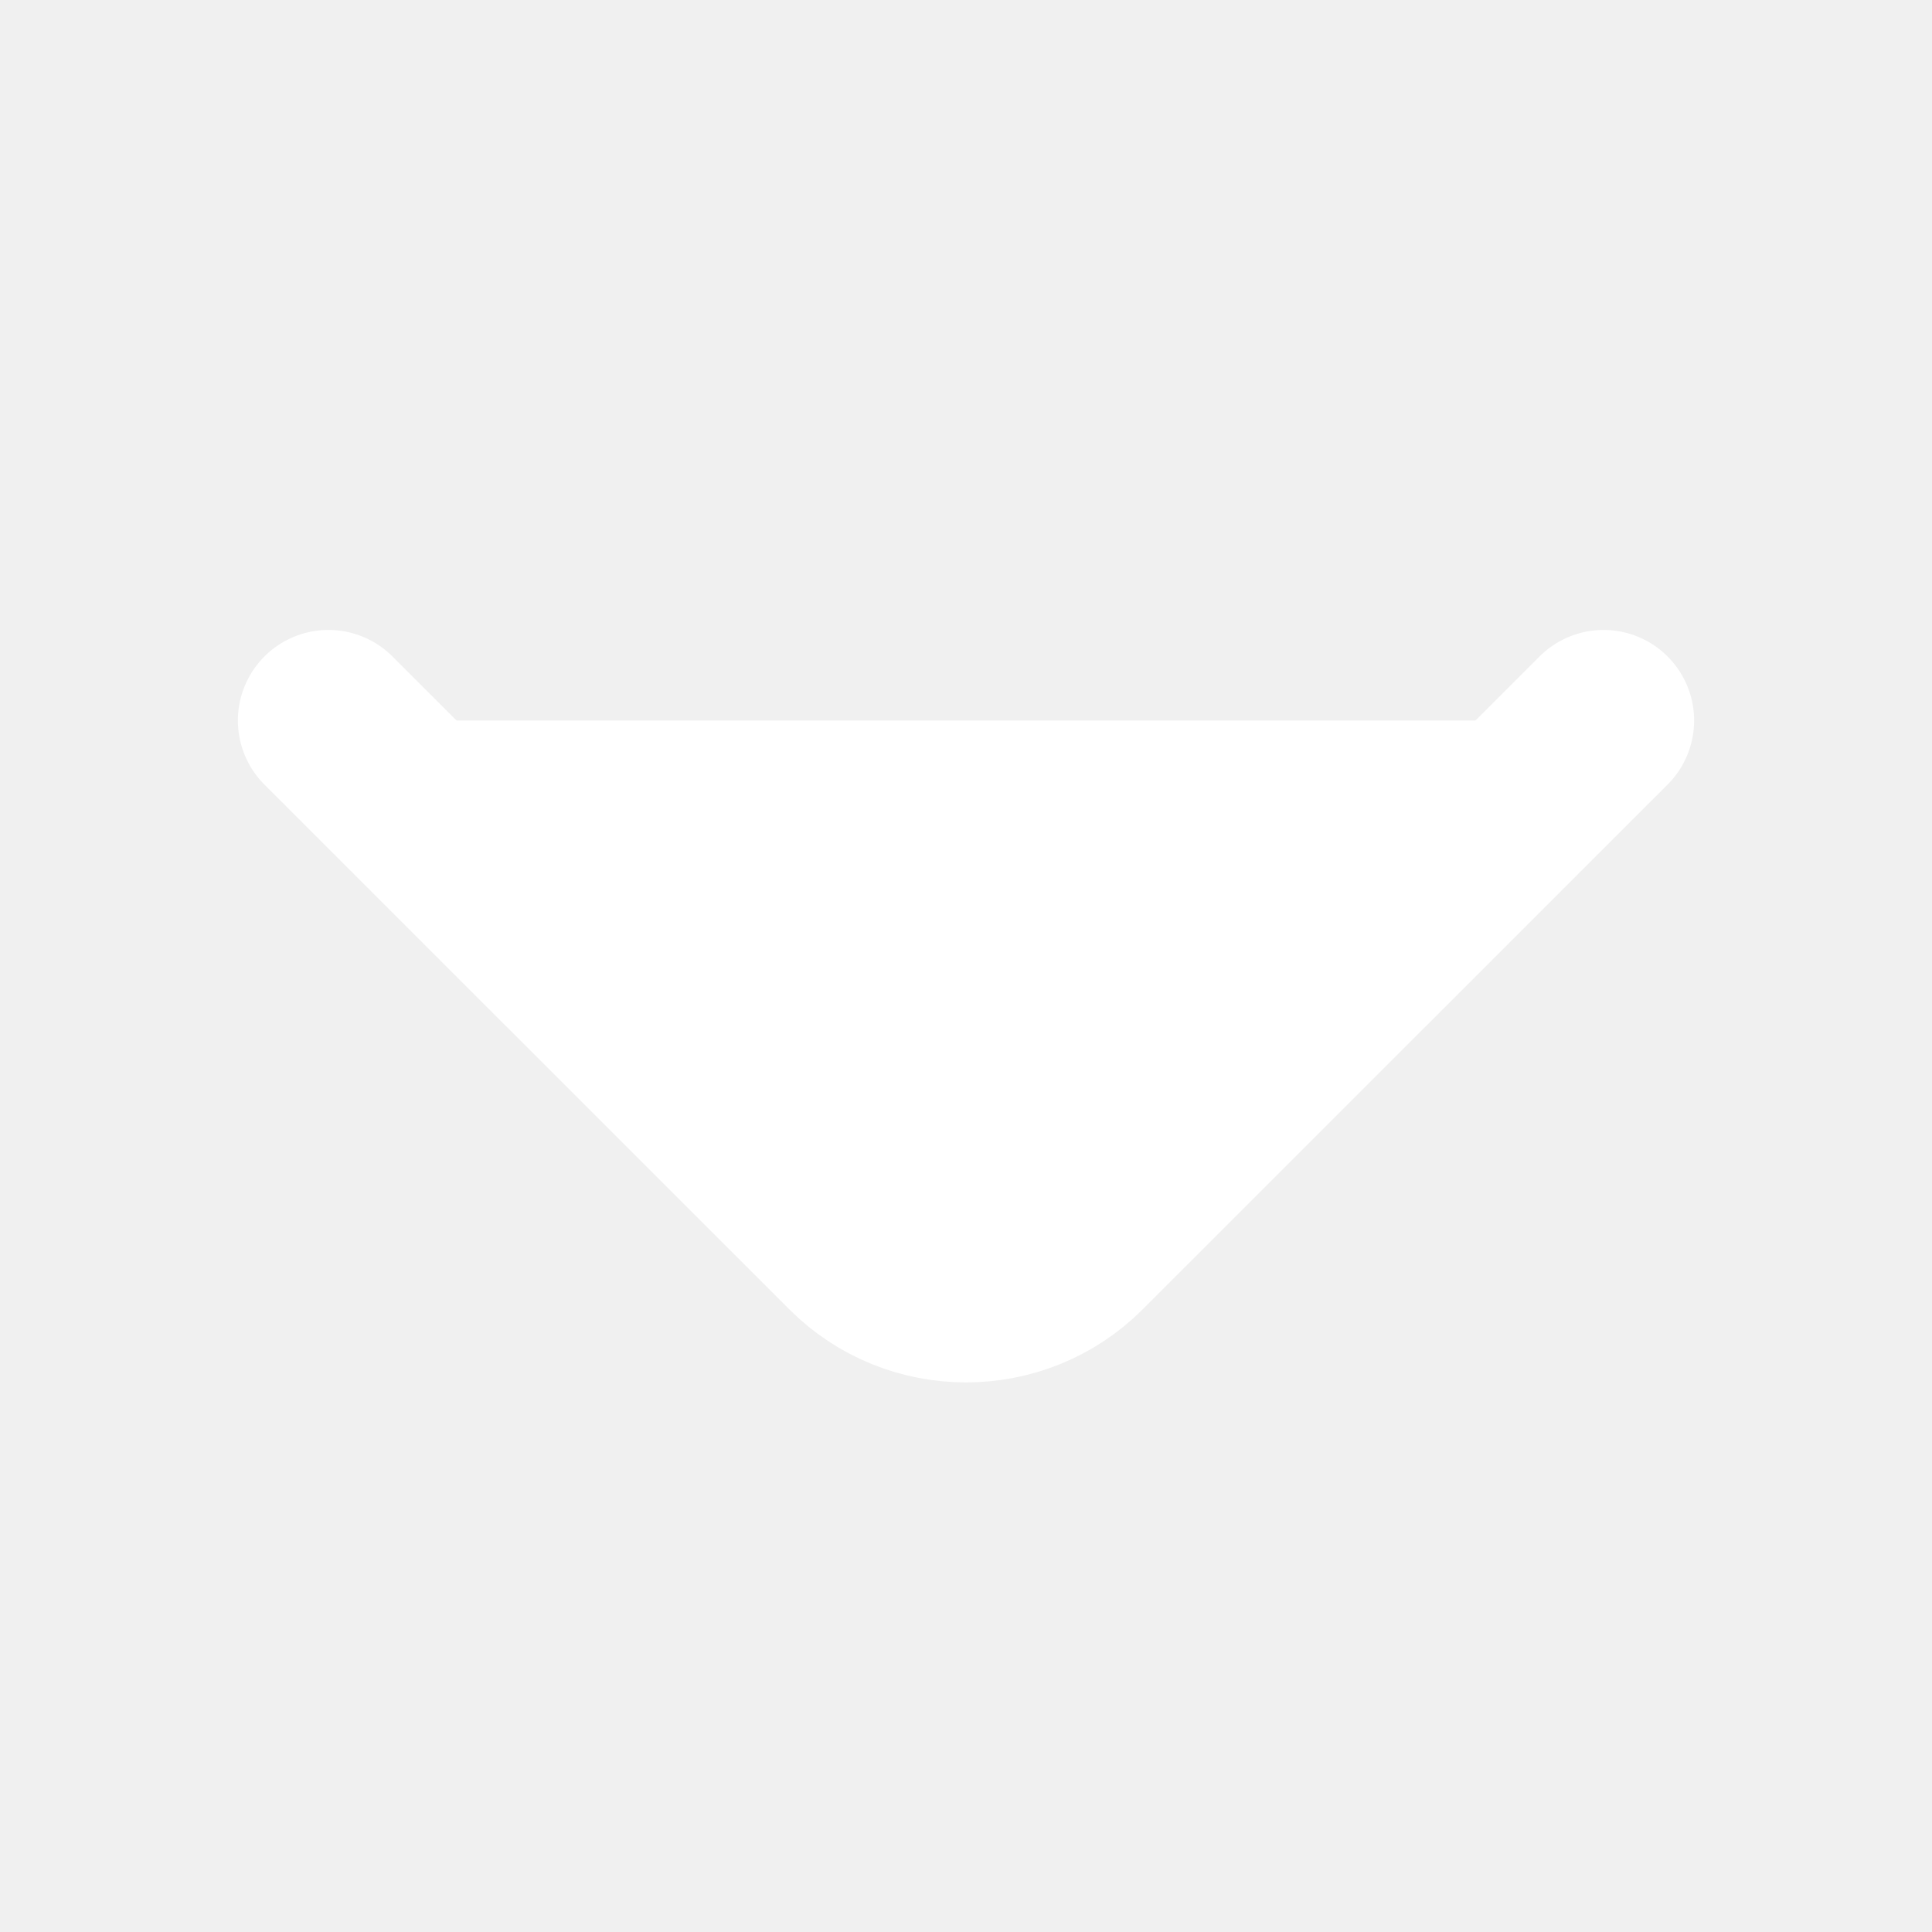
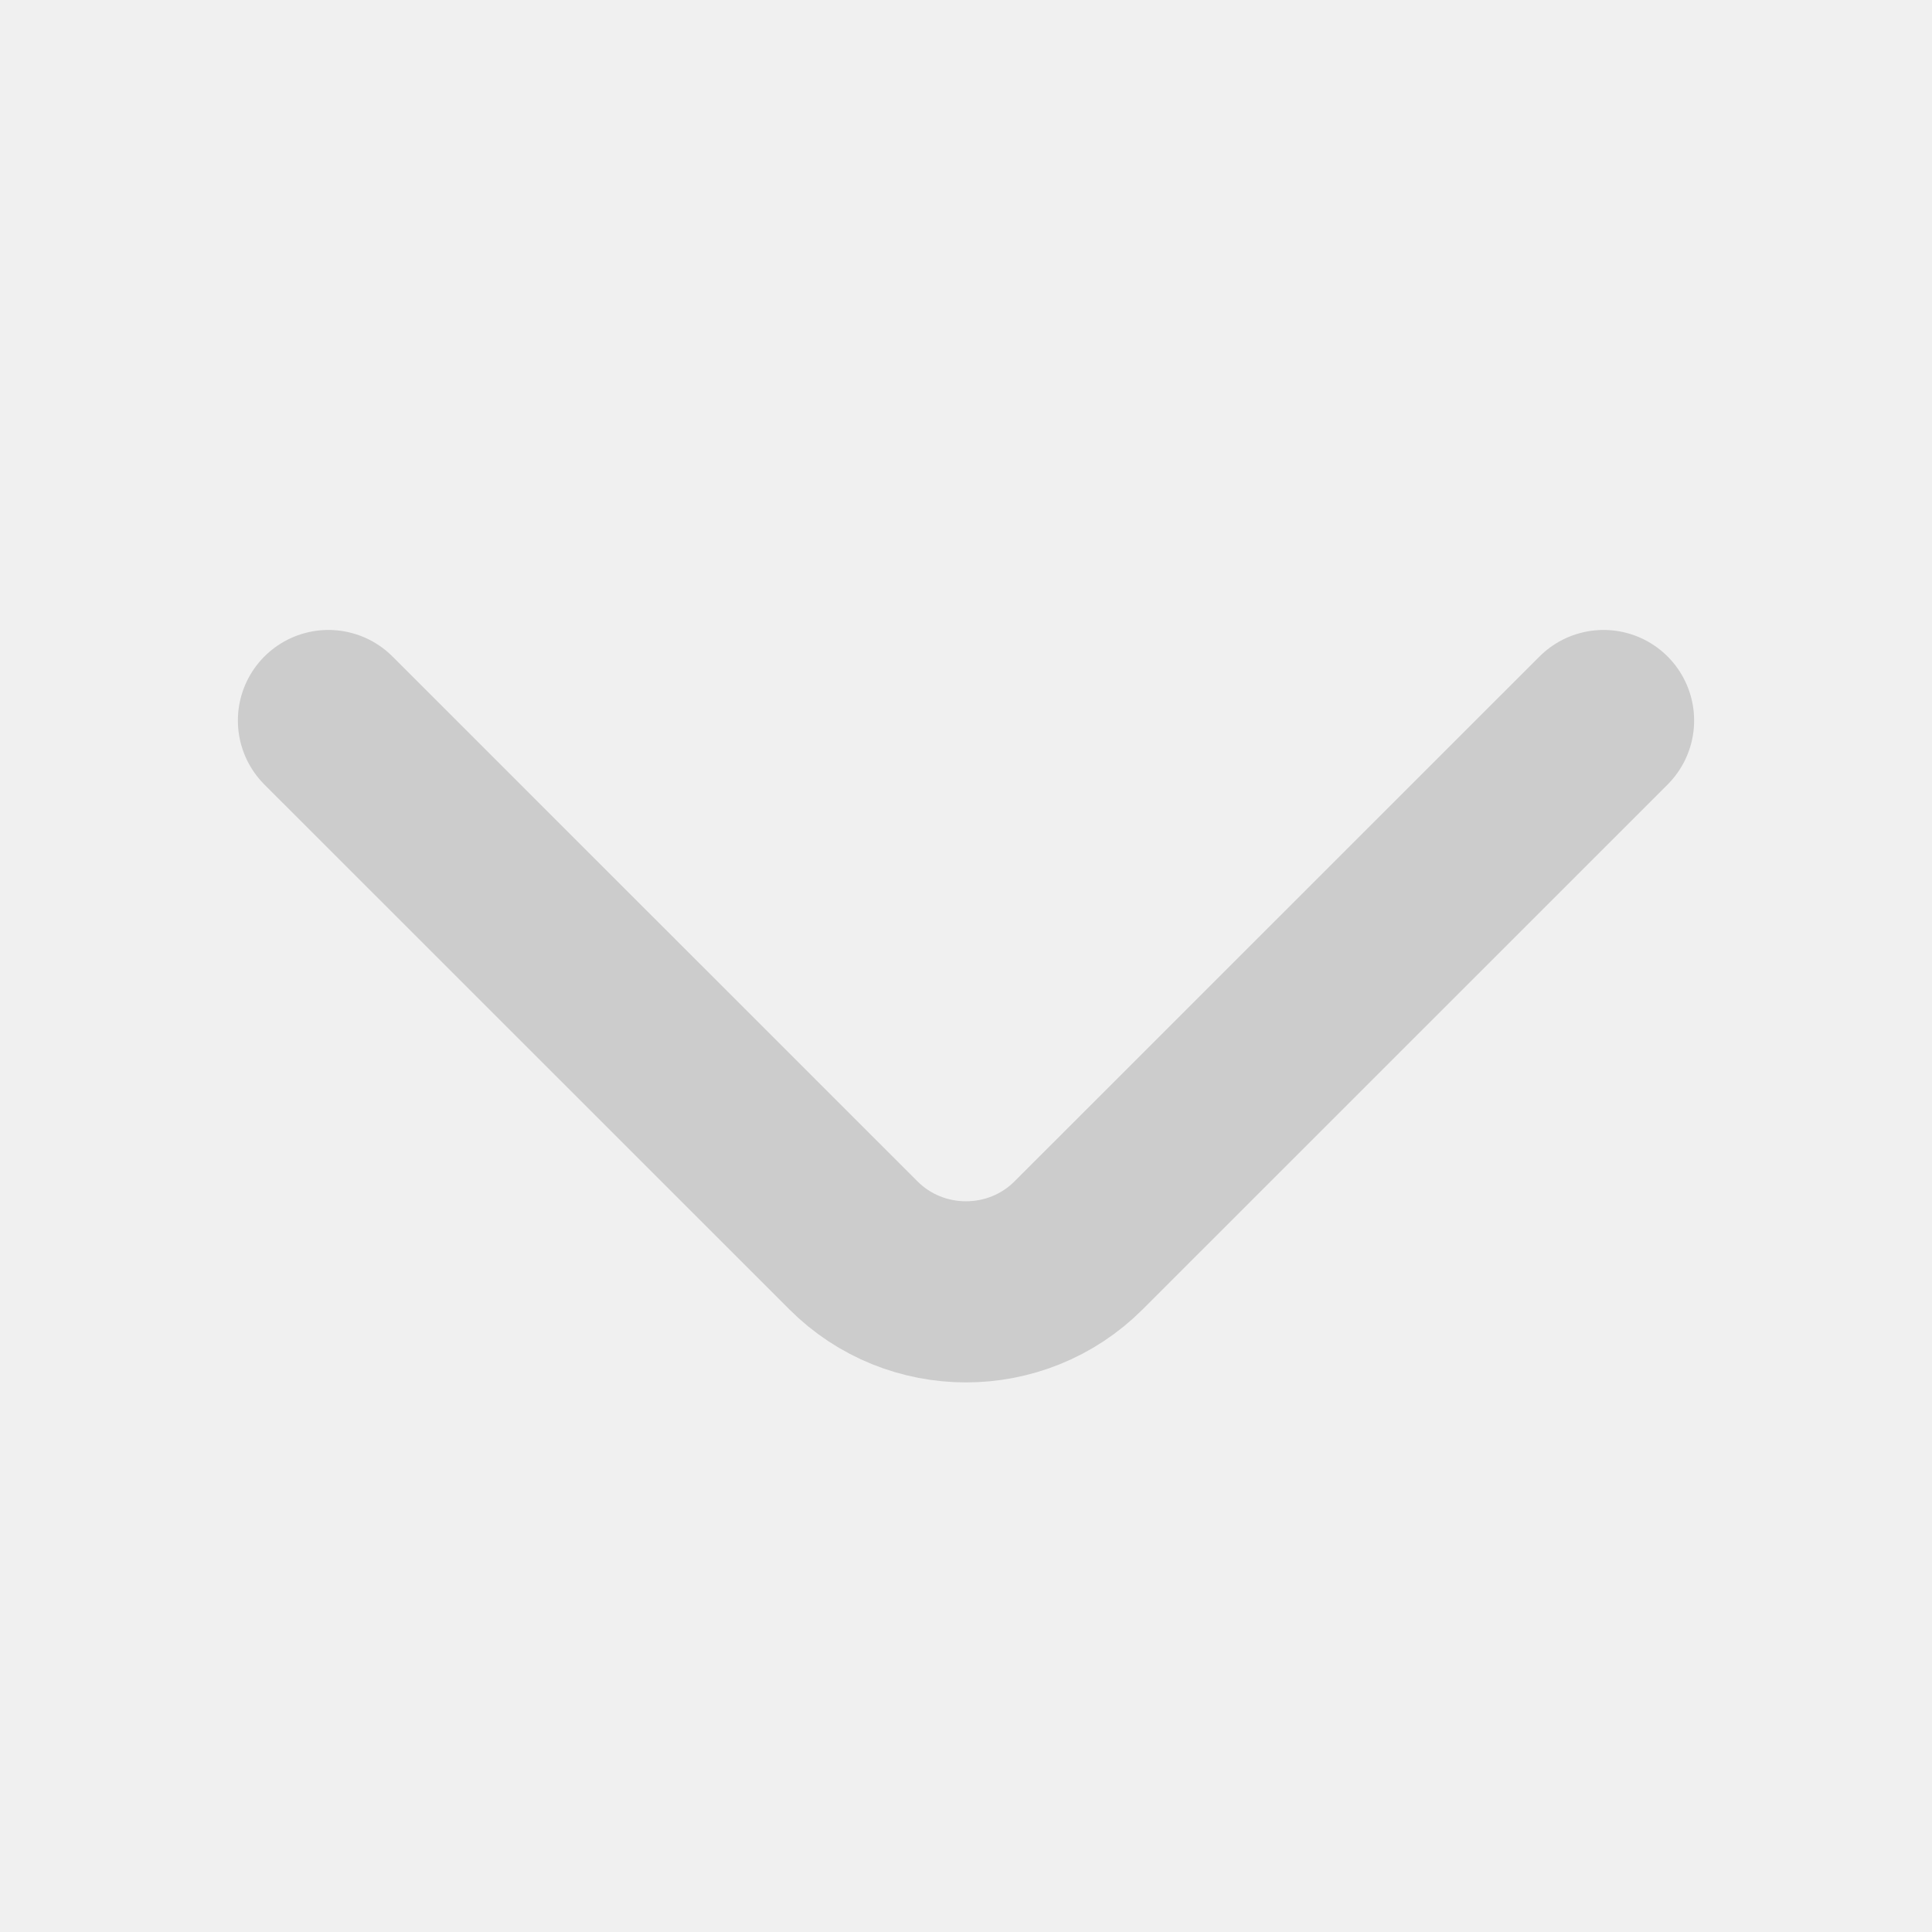
- <svg xmlns="http://www.w3.org/2000/svg" width="16" height="16" viewBox="0 0 16 16" fill="#FFF">
-   <path d="M13.28 5.967L8.933 10.313C8.42 10.827 7.58 10.827 7.067 10.313L2.72 5.967" stroke="#FFF" stroke-width="1.5" stroke-miterlimit="10" stroke-linecap="round" stroke-linejoin="round" />
+ <svg xmlns="http://www.w3.org/2000/svg" width="16" height="16" viewBox="0 0 16 16" fill="none">
+   <path d="M13.28 5.967L8.933 10.313C8.42 10.827 7.58 10.827 7.067 10.313L2.72 5.967" stroke="#CCCCCC" stroke-width="1.5" stroke-miterlimit="10" stroke-linecap="round" stroke-linejoin="round" />
</svg>
